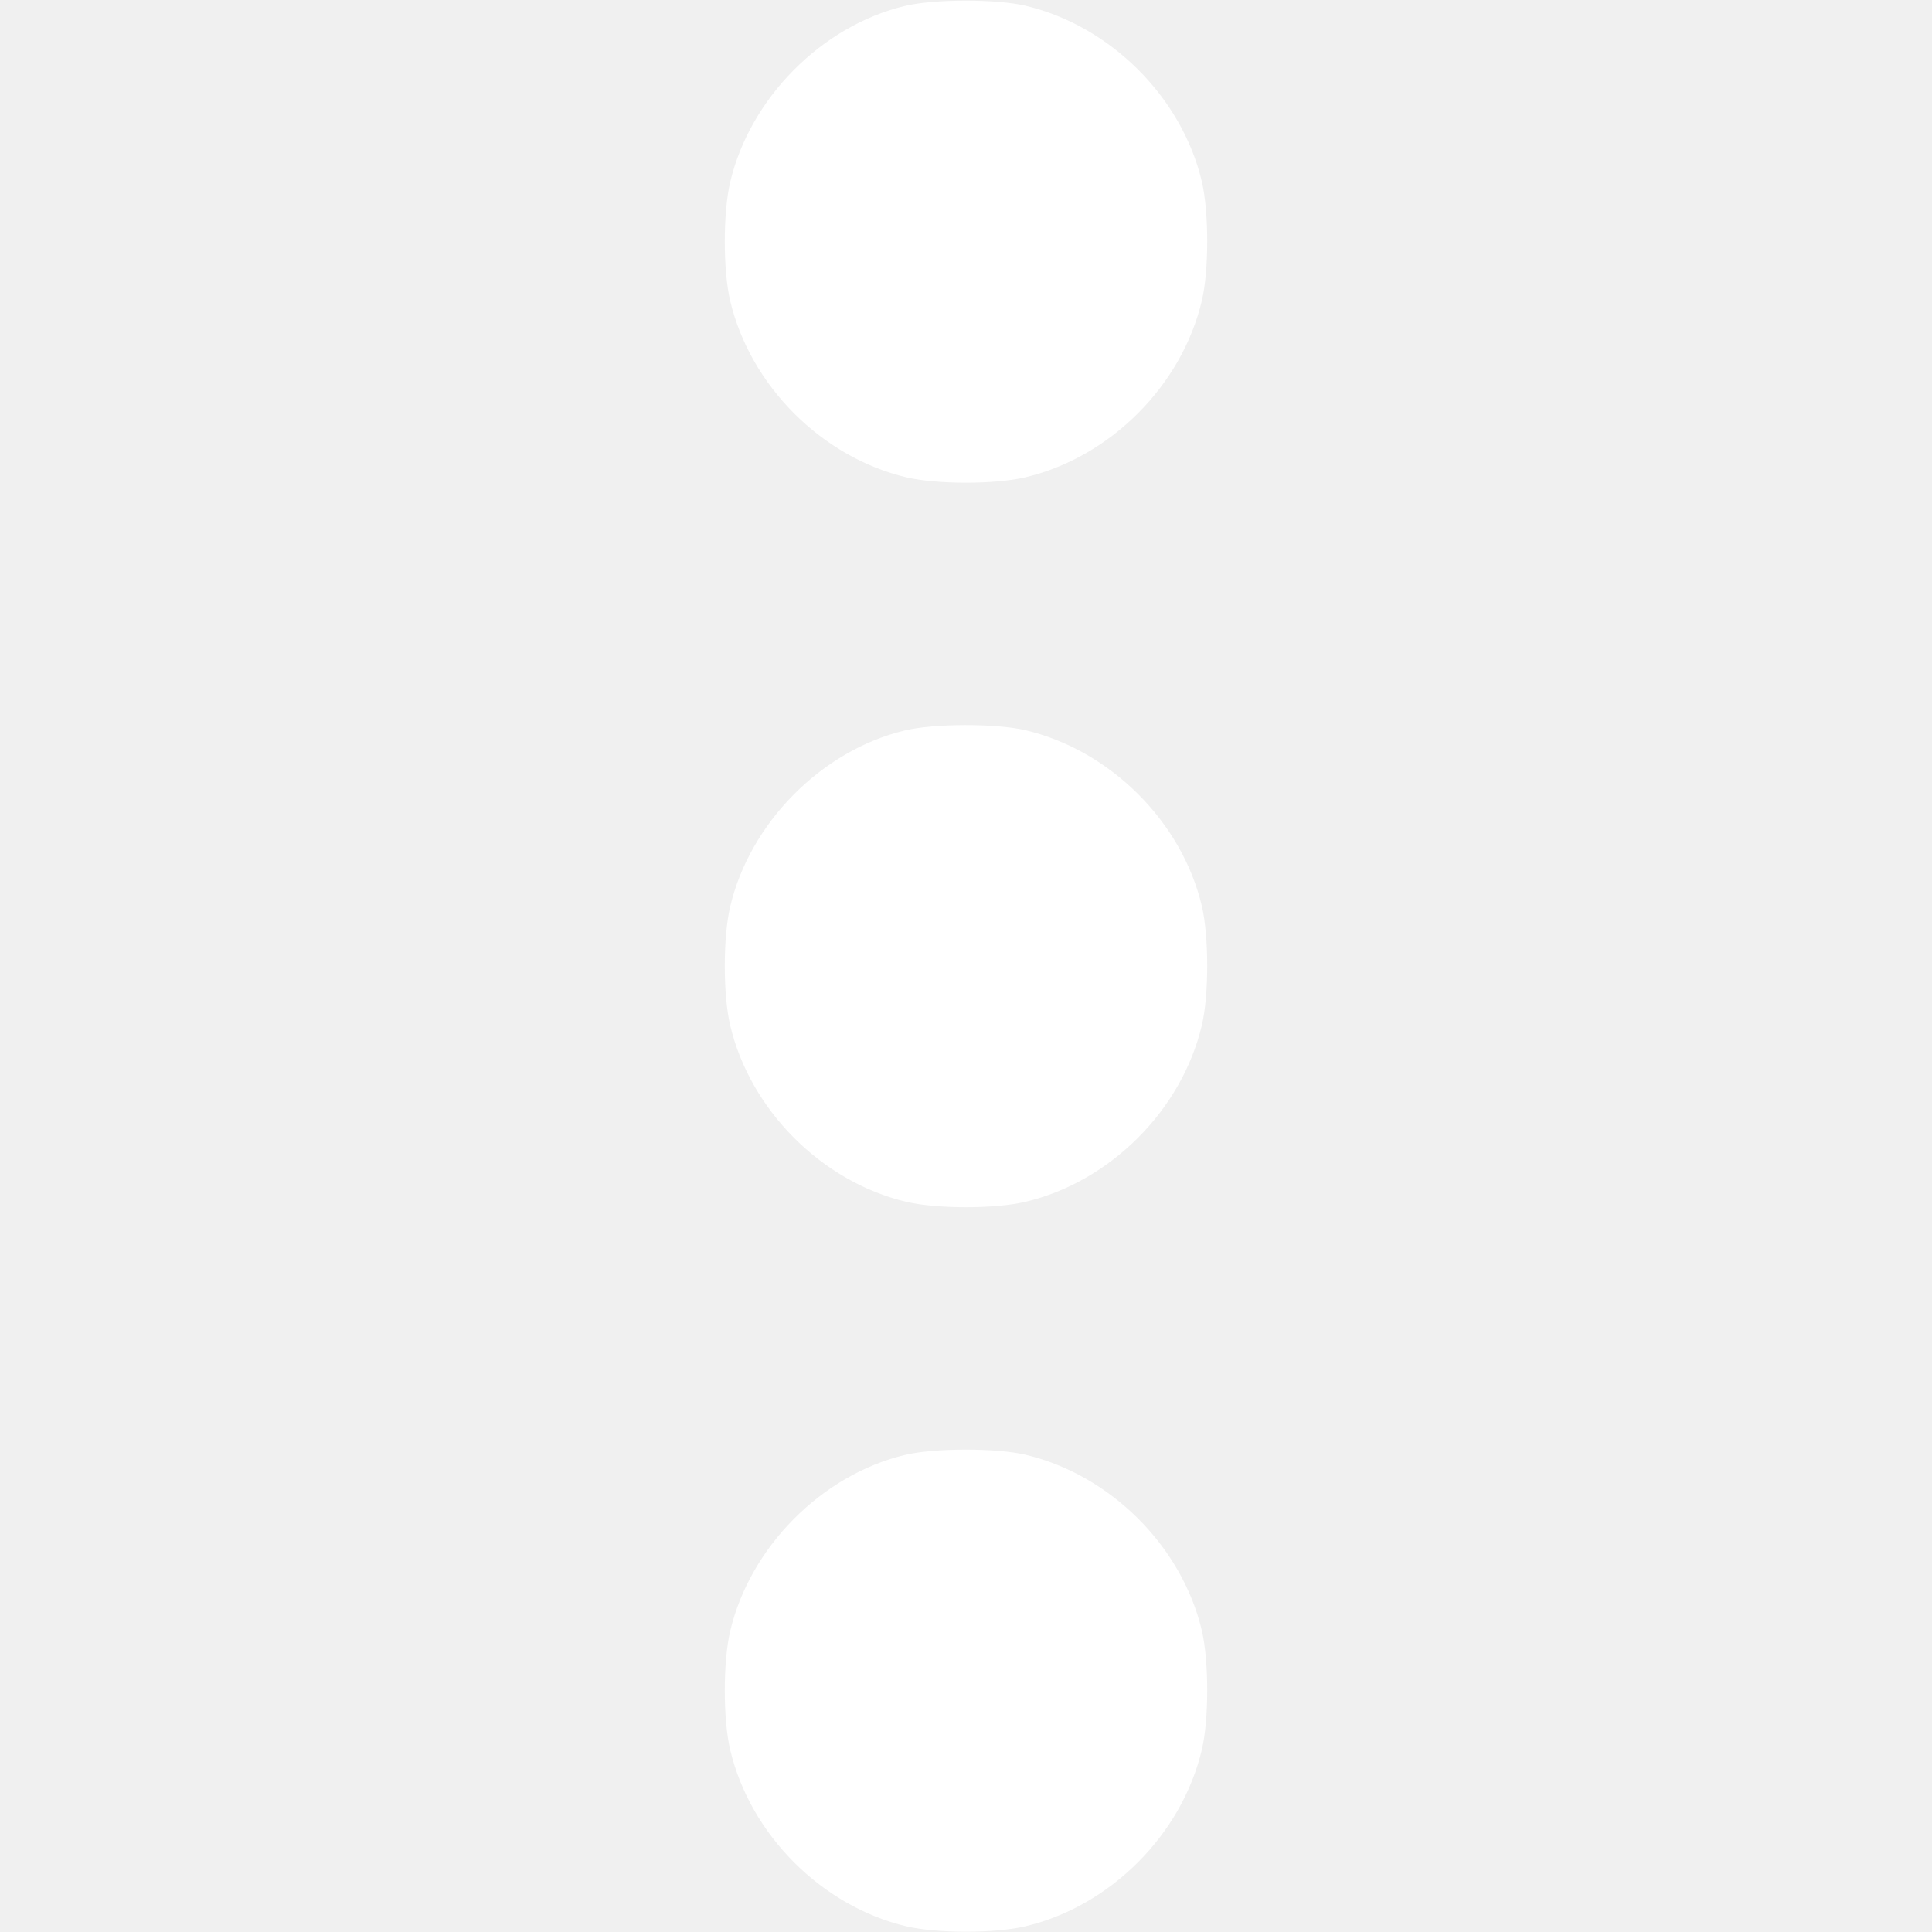
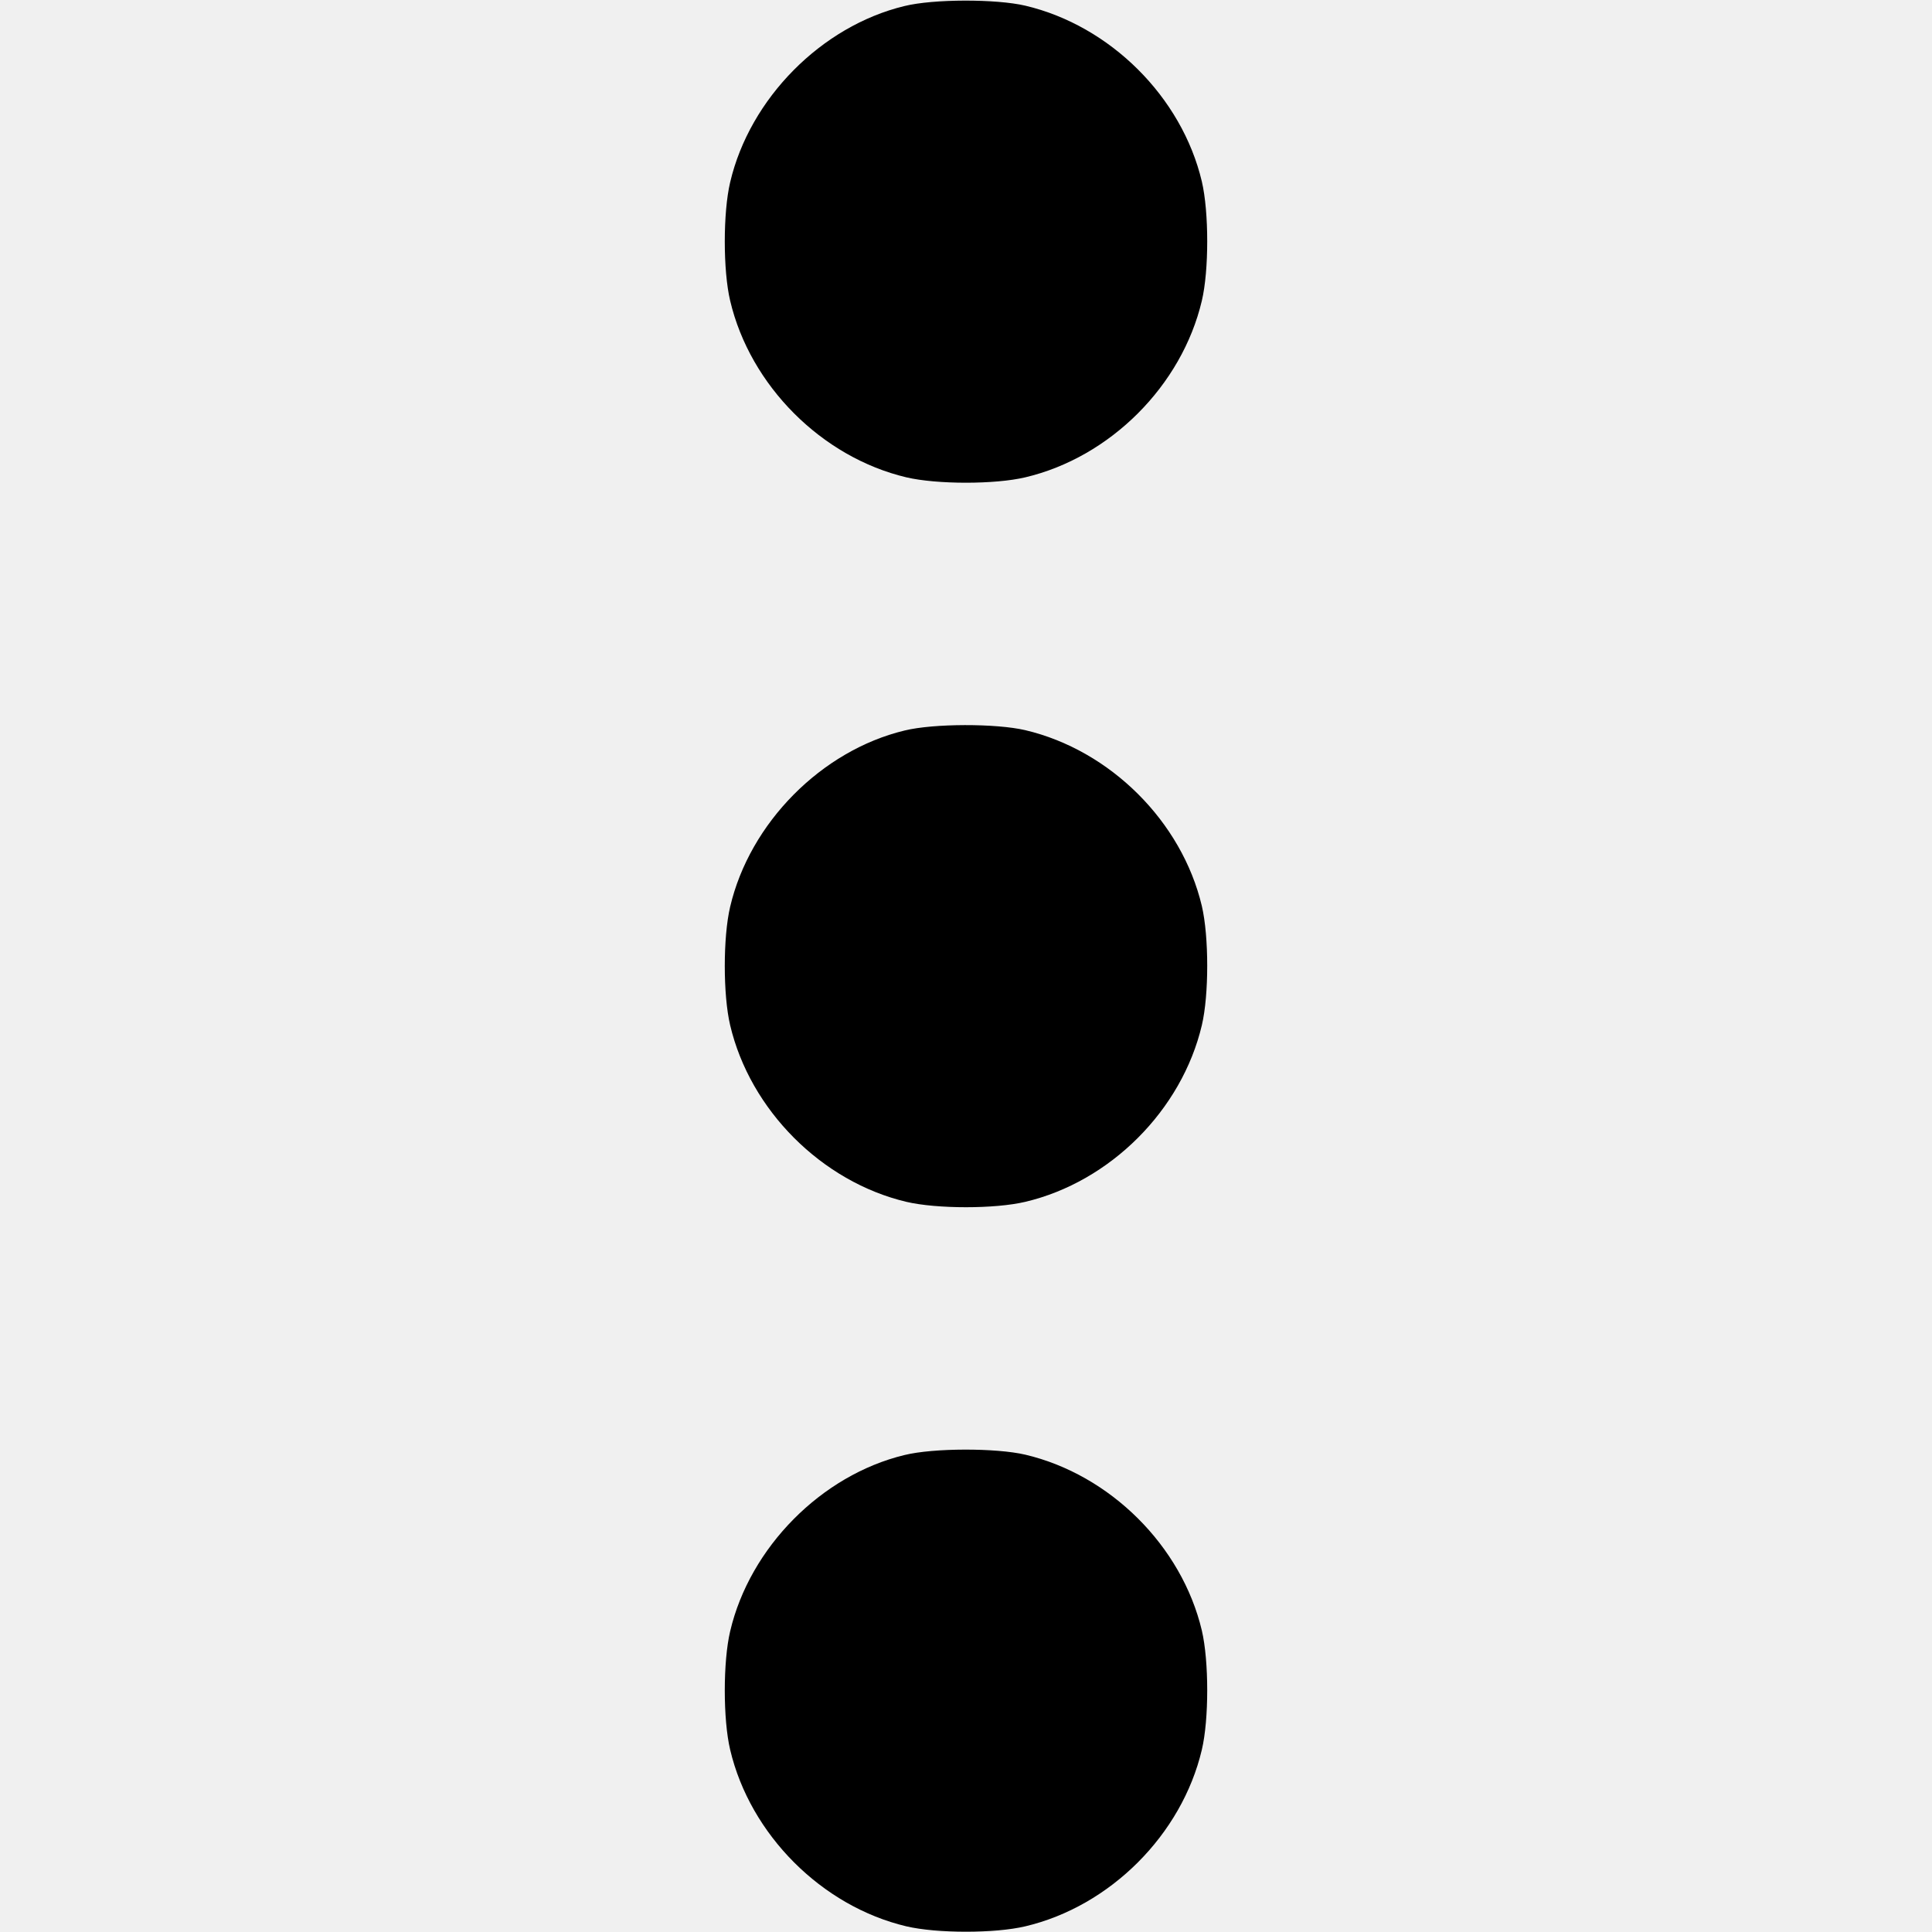
<svg xmlns="http://www.w3.org/2000/svg" version="1.0" width="682.667" height="682.667" viewBox="0 0 512 512">
-   <path fill="#ffffff" d="M239.7 1.6c-22 5.3-41 24.5-46.2 46.7-1.9 8-1.9 23.4 0 31.4 5.3 22.5 24.3 41.5 46.7 46.8 8.1 1.9 23.5 1.9 31.5 0 22.5-5.3 41.5-24.3 46.8-46.8 1.9-8 1.9-23.5 0-31.6-5.3-22.4-24.3-41.3-46.8-46.6-7.7-1.8-24.3-1.8-32 .1zm0 192c-22 5.3-41 24.5-46.2 46.7-1.9 8-1.9 23.4 0 31.4 5.3 22.5 24.3 41.5 46.7 46.8 8.1 1.9 23.5 1.9 31.5 0 22.5-5.3 41.5-24.3 46.8-46.8 1.9-8 1.9-23.5 0-31.6-5.3-22.4-24.3-41.3-46.8-46.6-7.7-1.8-24.3-1.8-32 .1zm0 192c-22 5.3-41 24.5-46.2 46.7-1.9 8-1.9 23.4 0 31.4 5.3 22.5 24.3 41.5 46.7 46.8 8.1 1.9 23.5 1.9 31.5 0 22.5-5.3 41.5-24.3 46.8-46.8 1.9-8 1.9-23.5 0-31.6-5.3-22.4-24.3-41.3-46.8-46.6-7.7-1.8-24.3-1.8-32 .1z" />
+   <path d="M239.7 1.6c-22 5.3-41 24.5-46.2 46.7-1.9 8-1.9 23.4 0 31.4 5.3 22.5 24.3 41.5 46.7 46.8 8.1 1.9 23.5 1.9 31.5 0 22.5-5.3 41.5-24.3 46.8-46.8 1.9-8 1.9-23.5 0-31.6-5.3-22.4-24.3-41.3-46.8-46.6-7.7-1.8-24.3-1.8-32 .1zm0 192c-22 5.3-41 24.5-46.2 46.7-1.9 8-1.9 23.4 0 31.4 5.3 22.5 24.3 41.5 46.7 46.8 8.1 1.9 23.5 1.9 31.5 0 22.5-5.3 41.5-24.3 46.8-46.8 1.9-8 1.9-23.5 0-31.6-5.3-22.4-24.3-41.3-46.8-46.6-7.7-1.8-24.3-1.8-32 .1zm0 192c-22 5.3-41 24.5-46.2 46.7-1.9 8-1.9 23.4 0 31.4 5.3 22.5 24.3 41.5 46.7 46.8 8.1 1.9 23.5 1.9 31.5 0 22.5-5.3 41.5-24.3 46.8-46.8 1.9-8 1.9-23.5 0-31.6-5.3-22.4-24.3-41.3-46.8-46.6-7.7-1.8-24.3-1.8-32 .1z" />
</svg>
